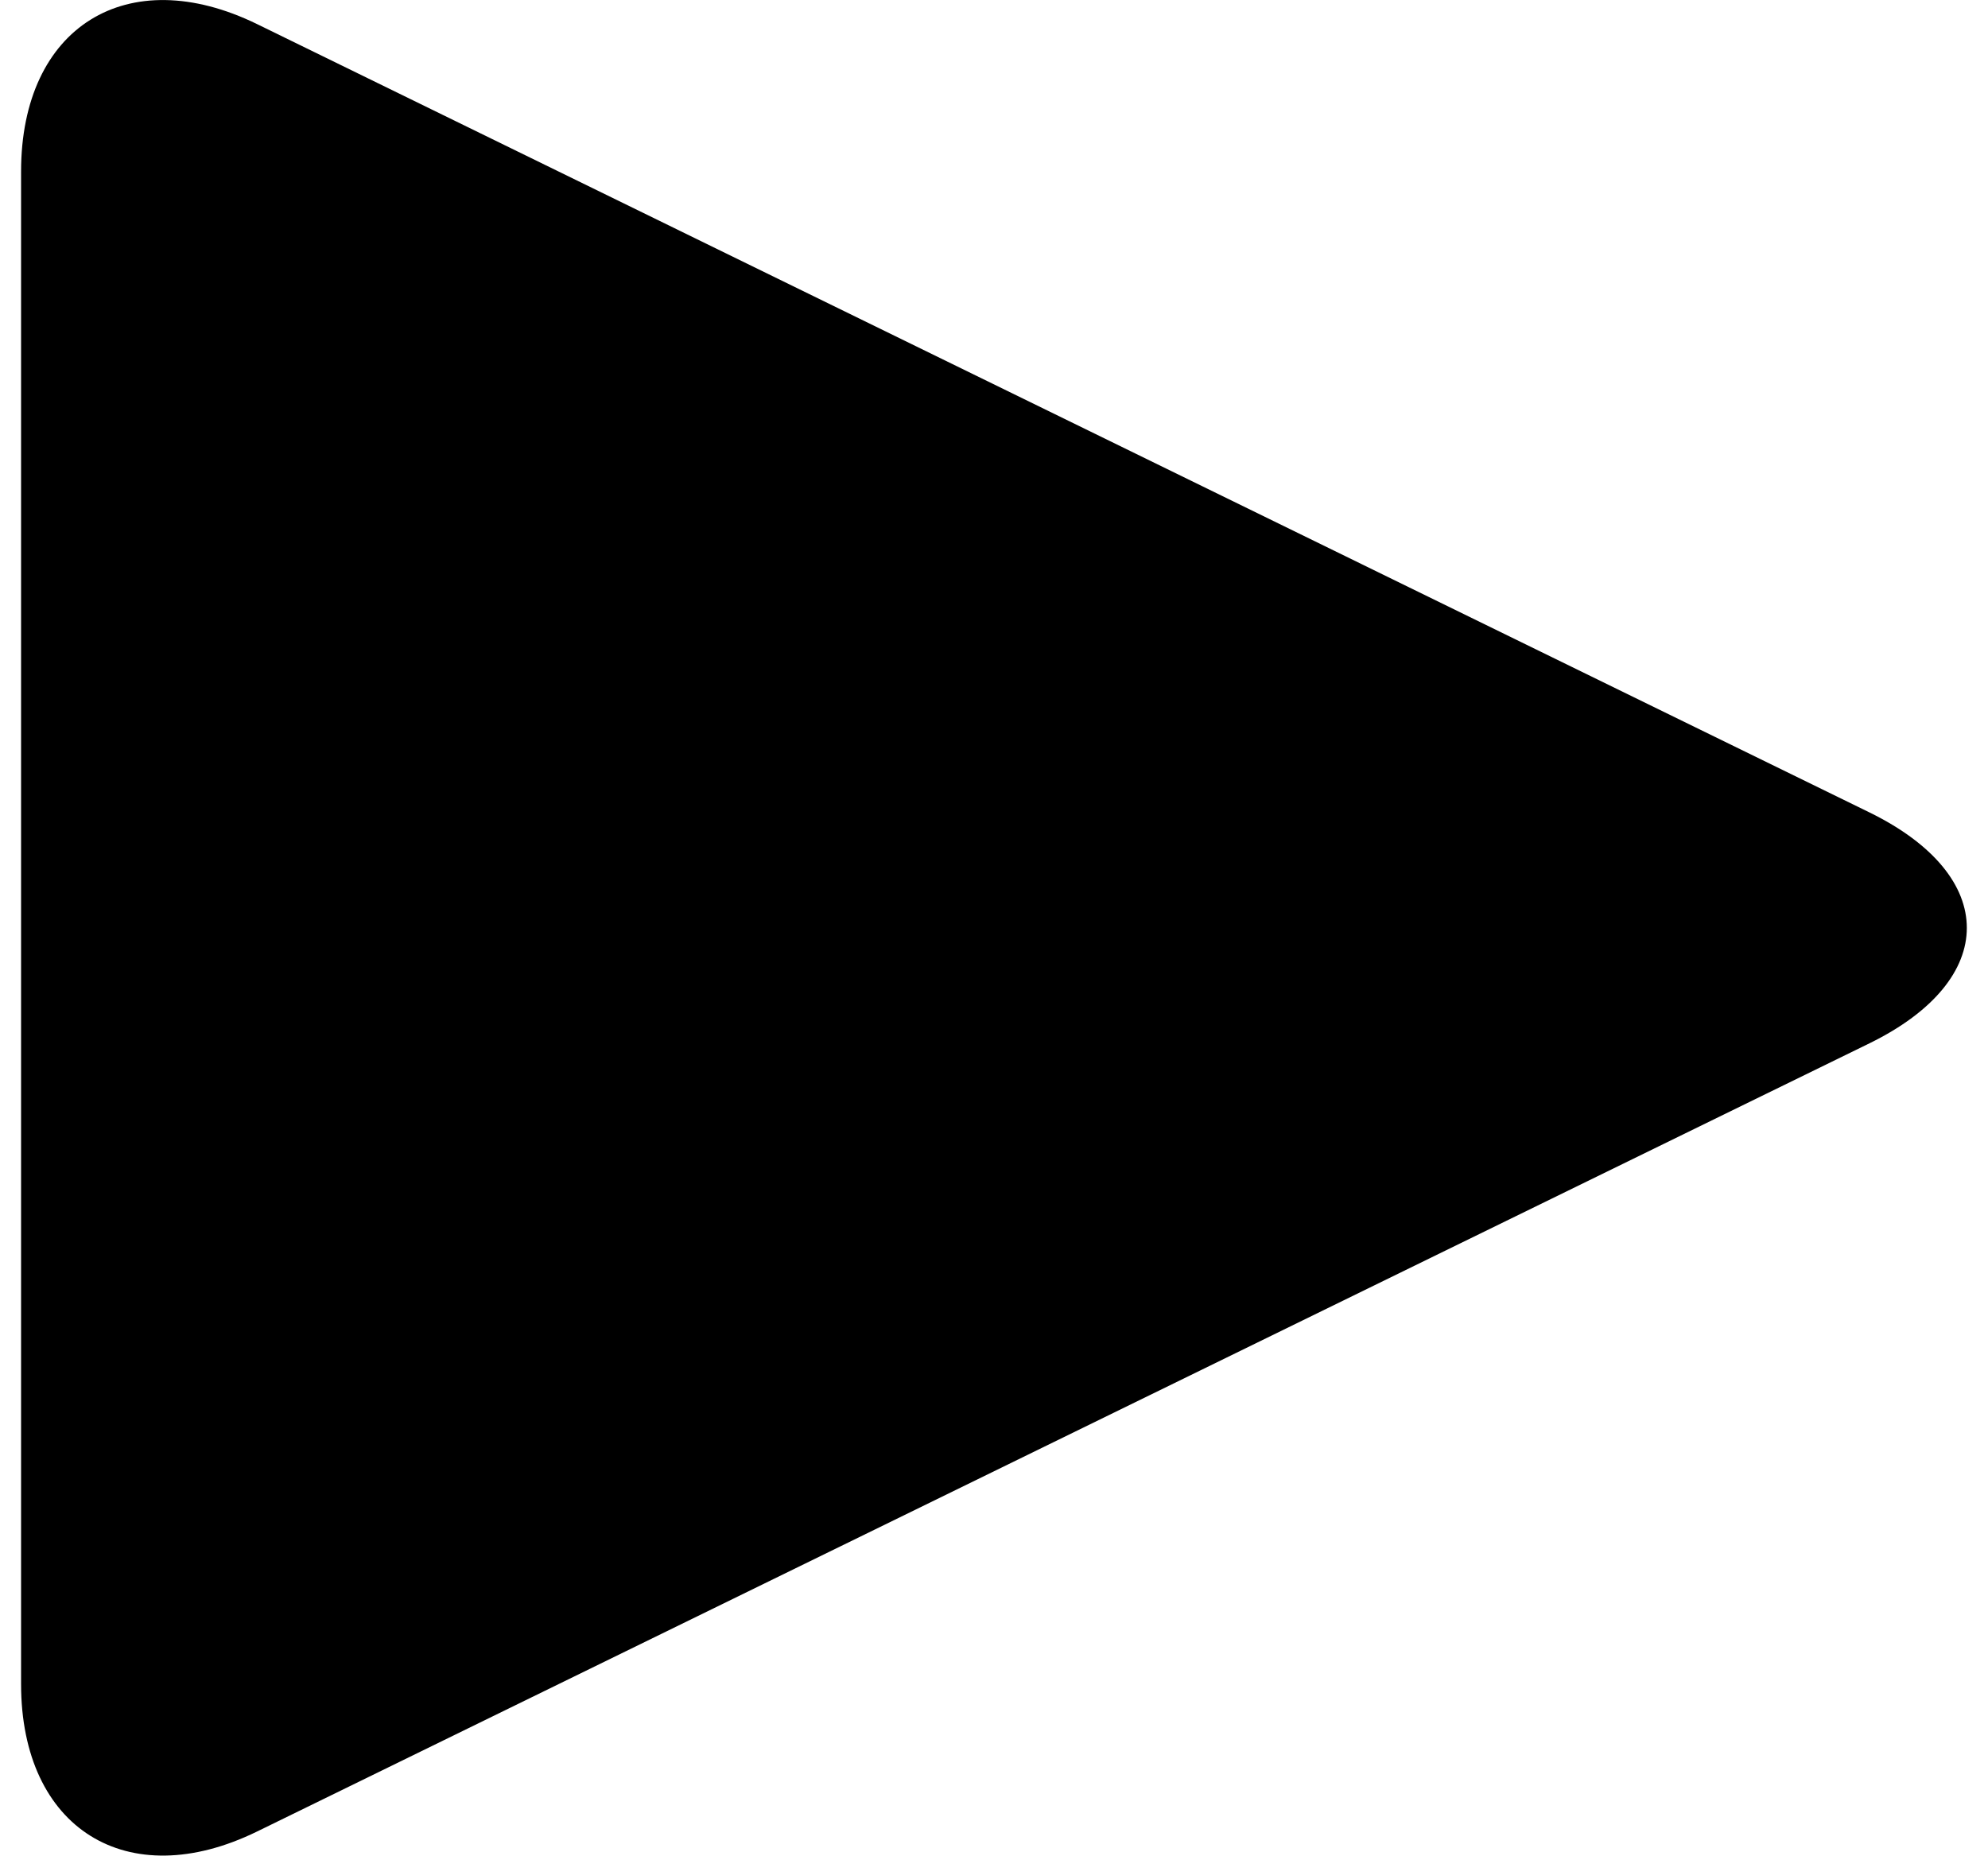
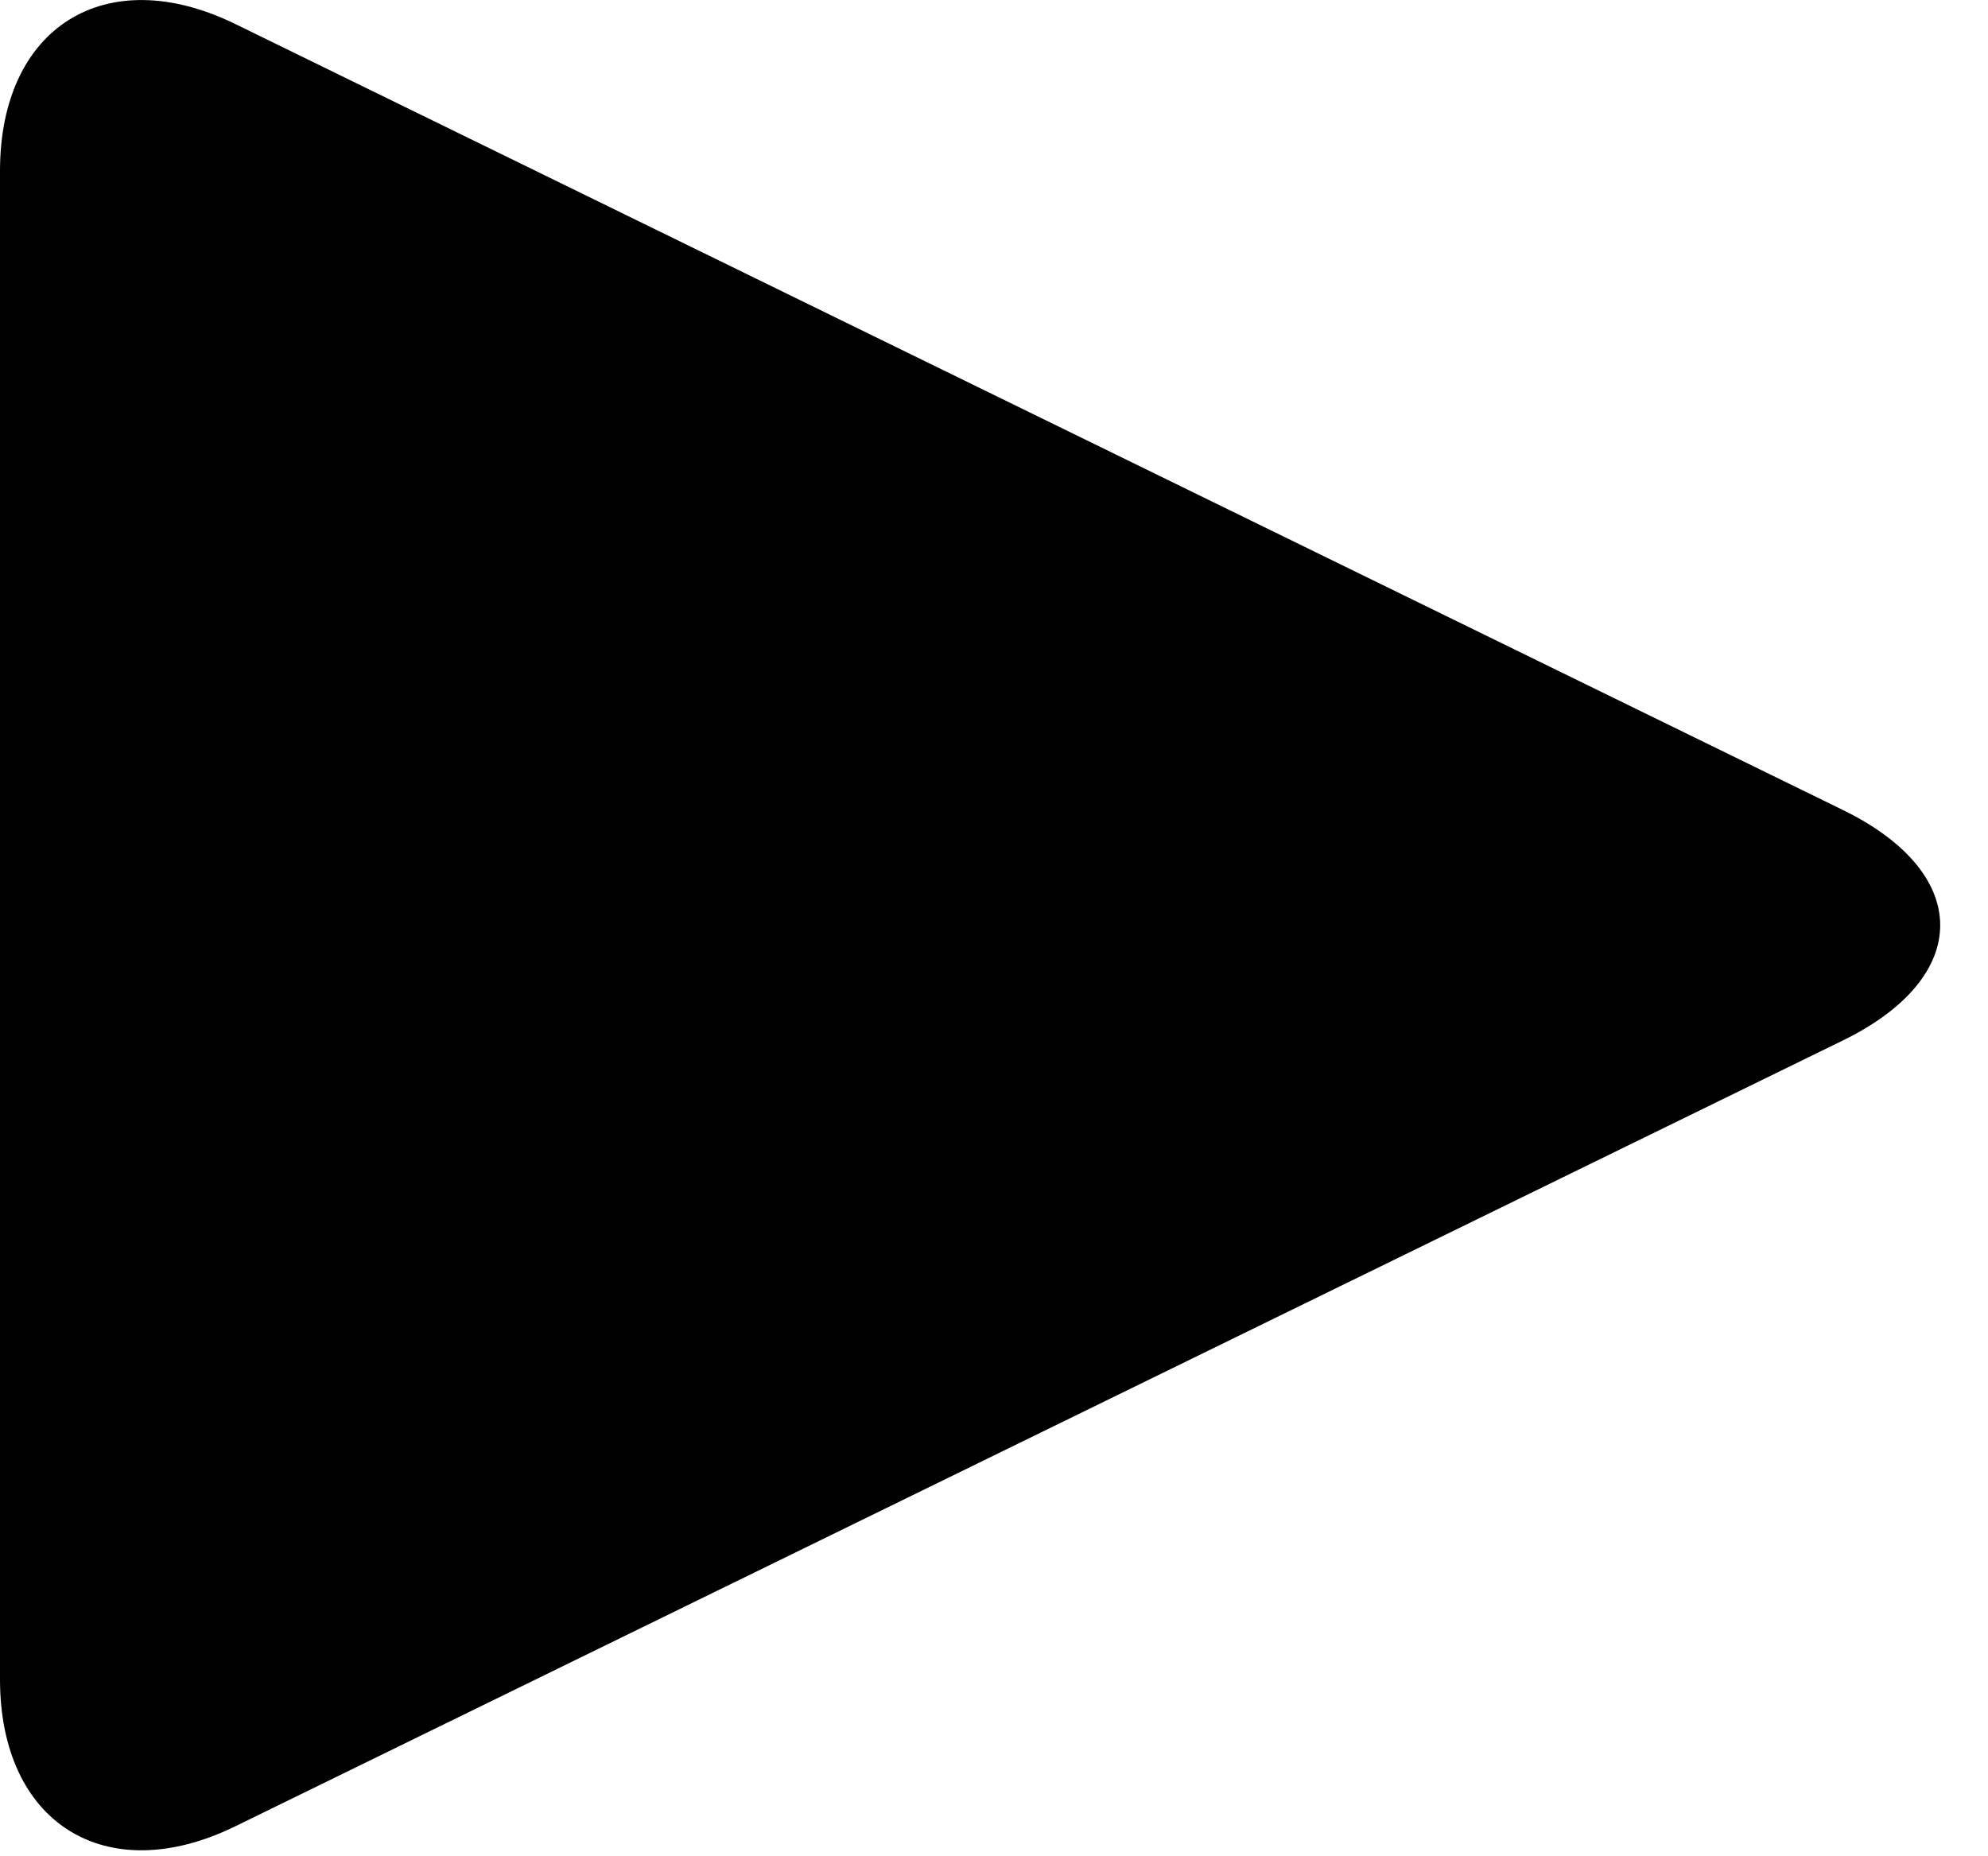
- <svg xmlns="http://www.w3.org/2000/svg" version="1" width="15" height="14" viewBox="0 0 14.64 13.96">
+ <svg xmlns="http://www.w3.org/2000/svg" version="1" width="15" height="14" viewBox="0 0 15 14">
  <path fill="currentColor" d="M1.775 13.78C.799 14.257 0 13.758 0 12.671V1.29C0 .202.799-.295 1.775.181l12.133 5.932c.975.478.975 1.258 0 1.736L1.775 13.78z" />
</svg>
